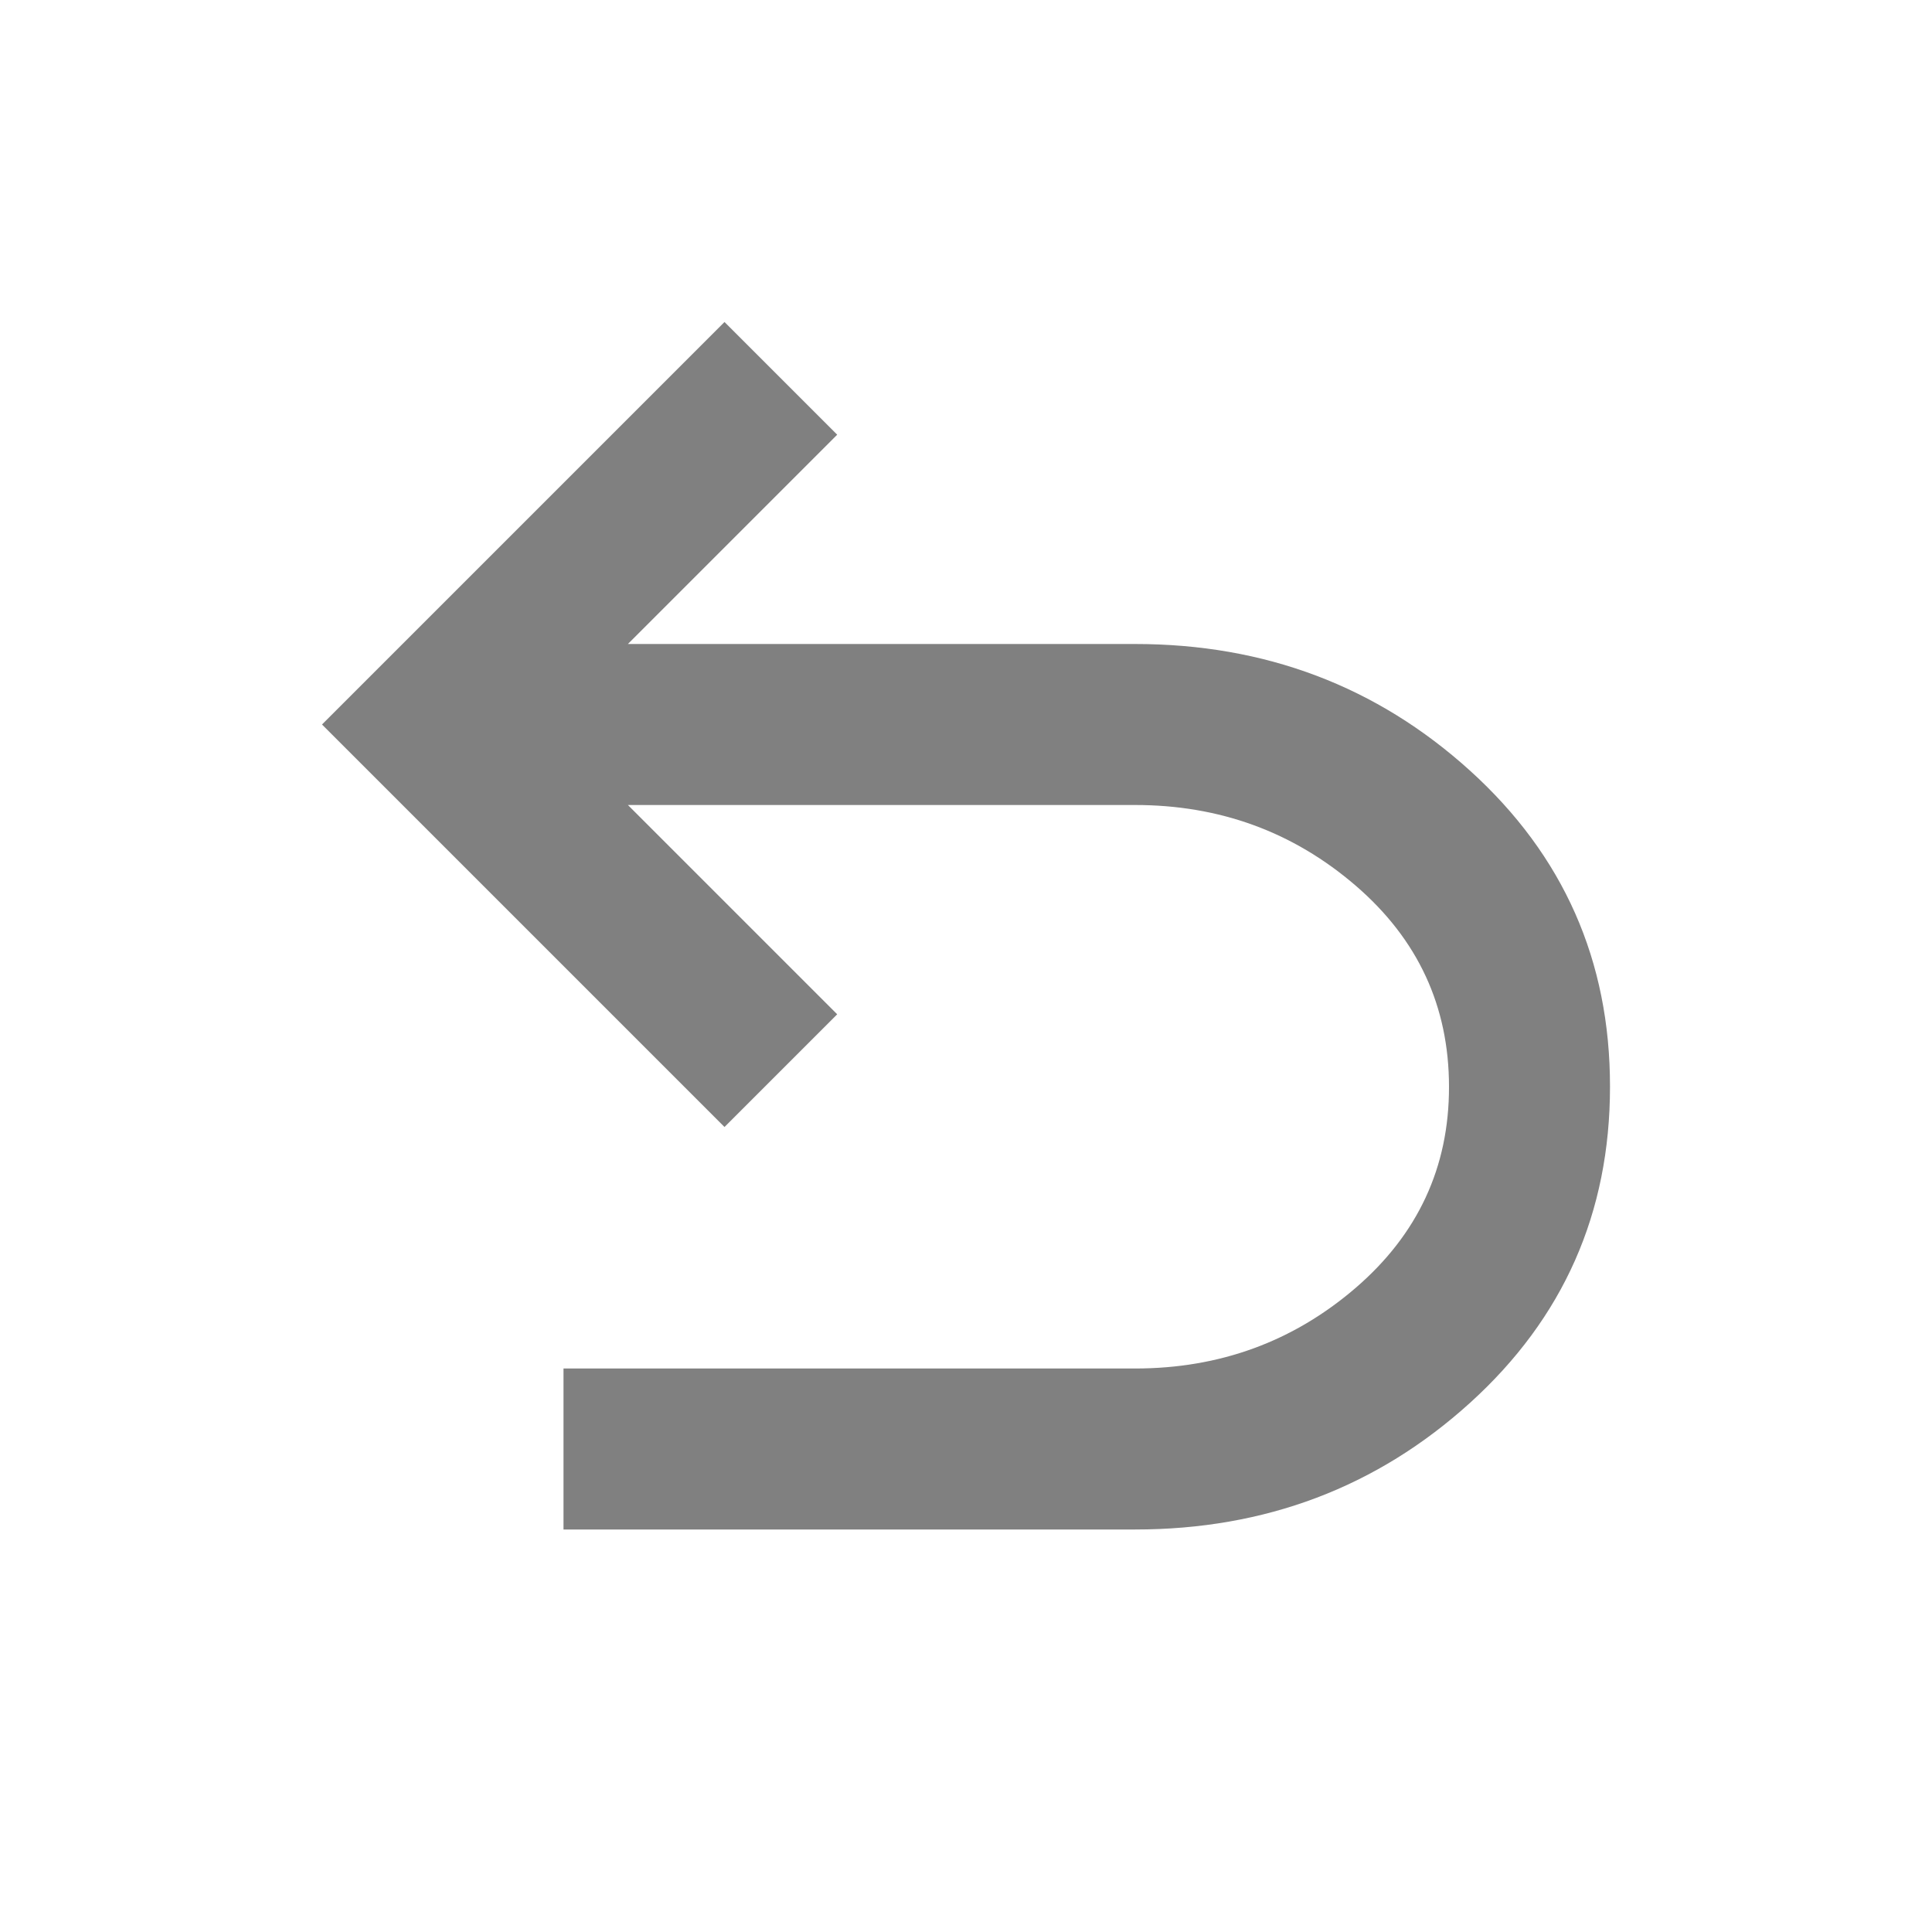
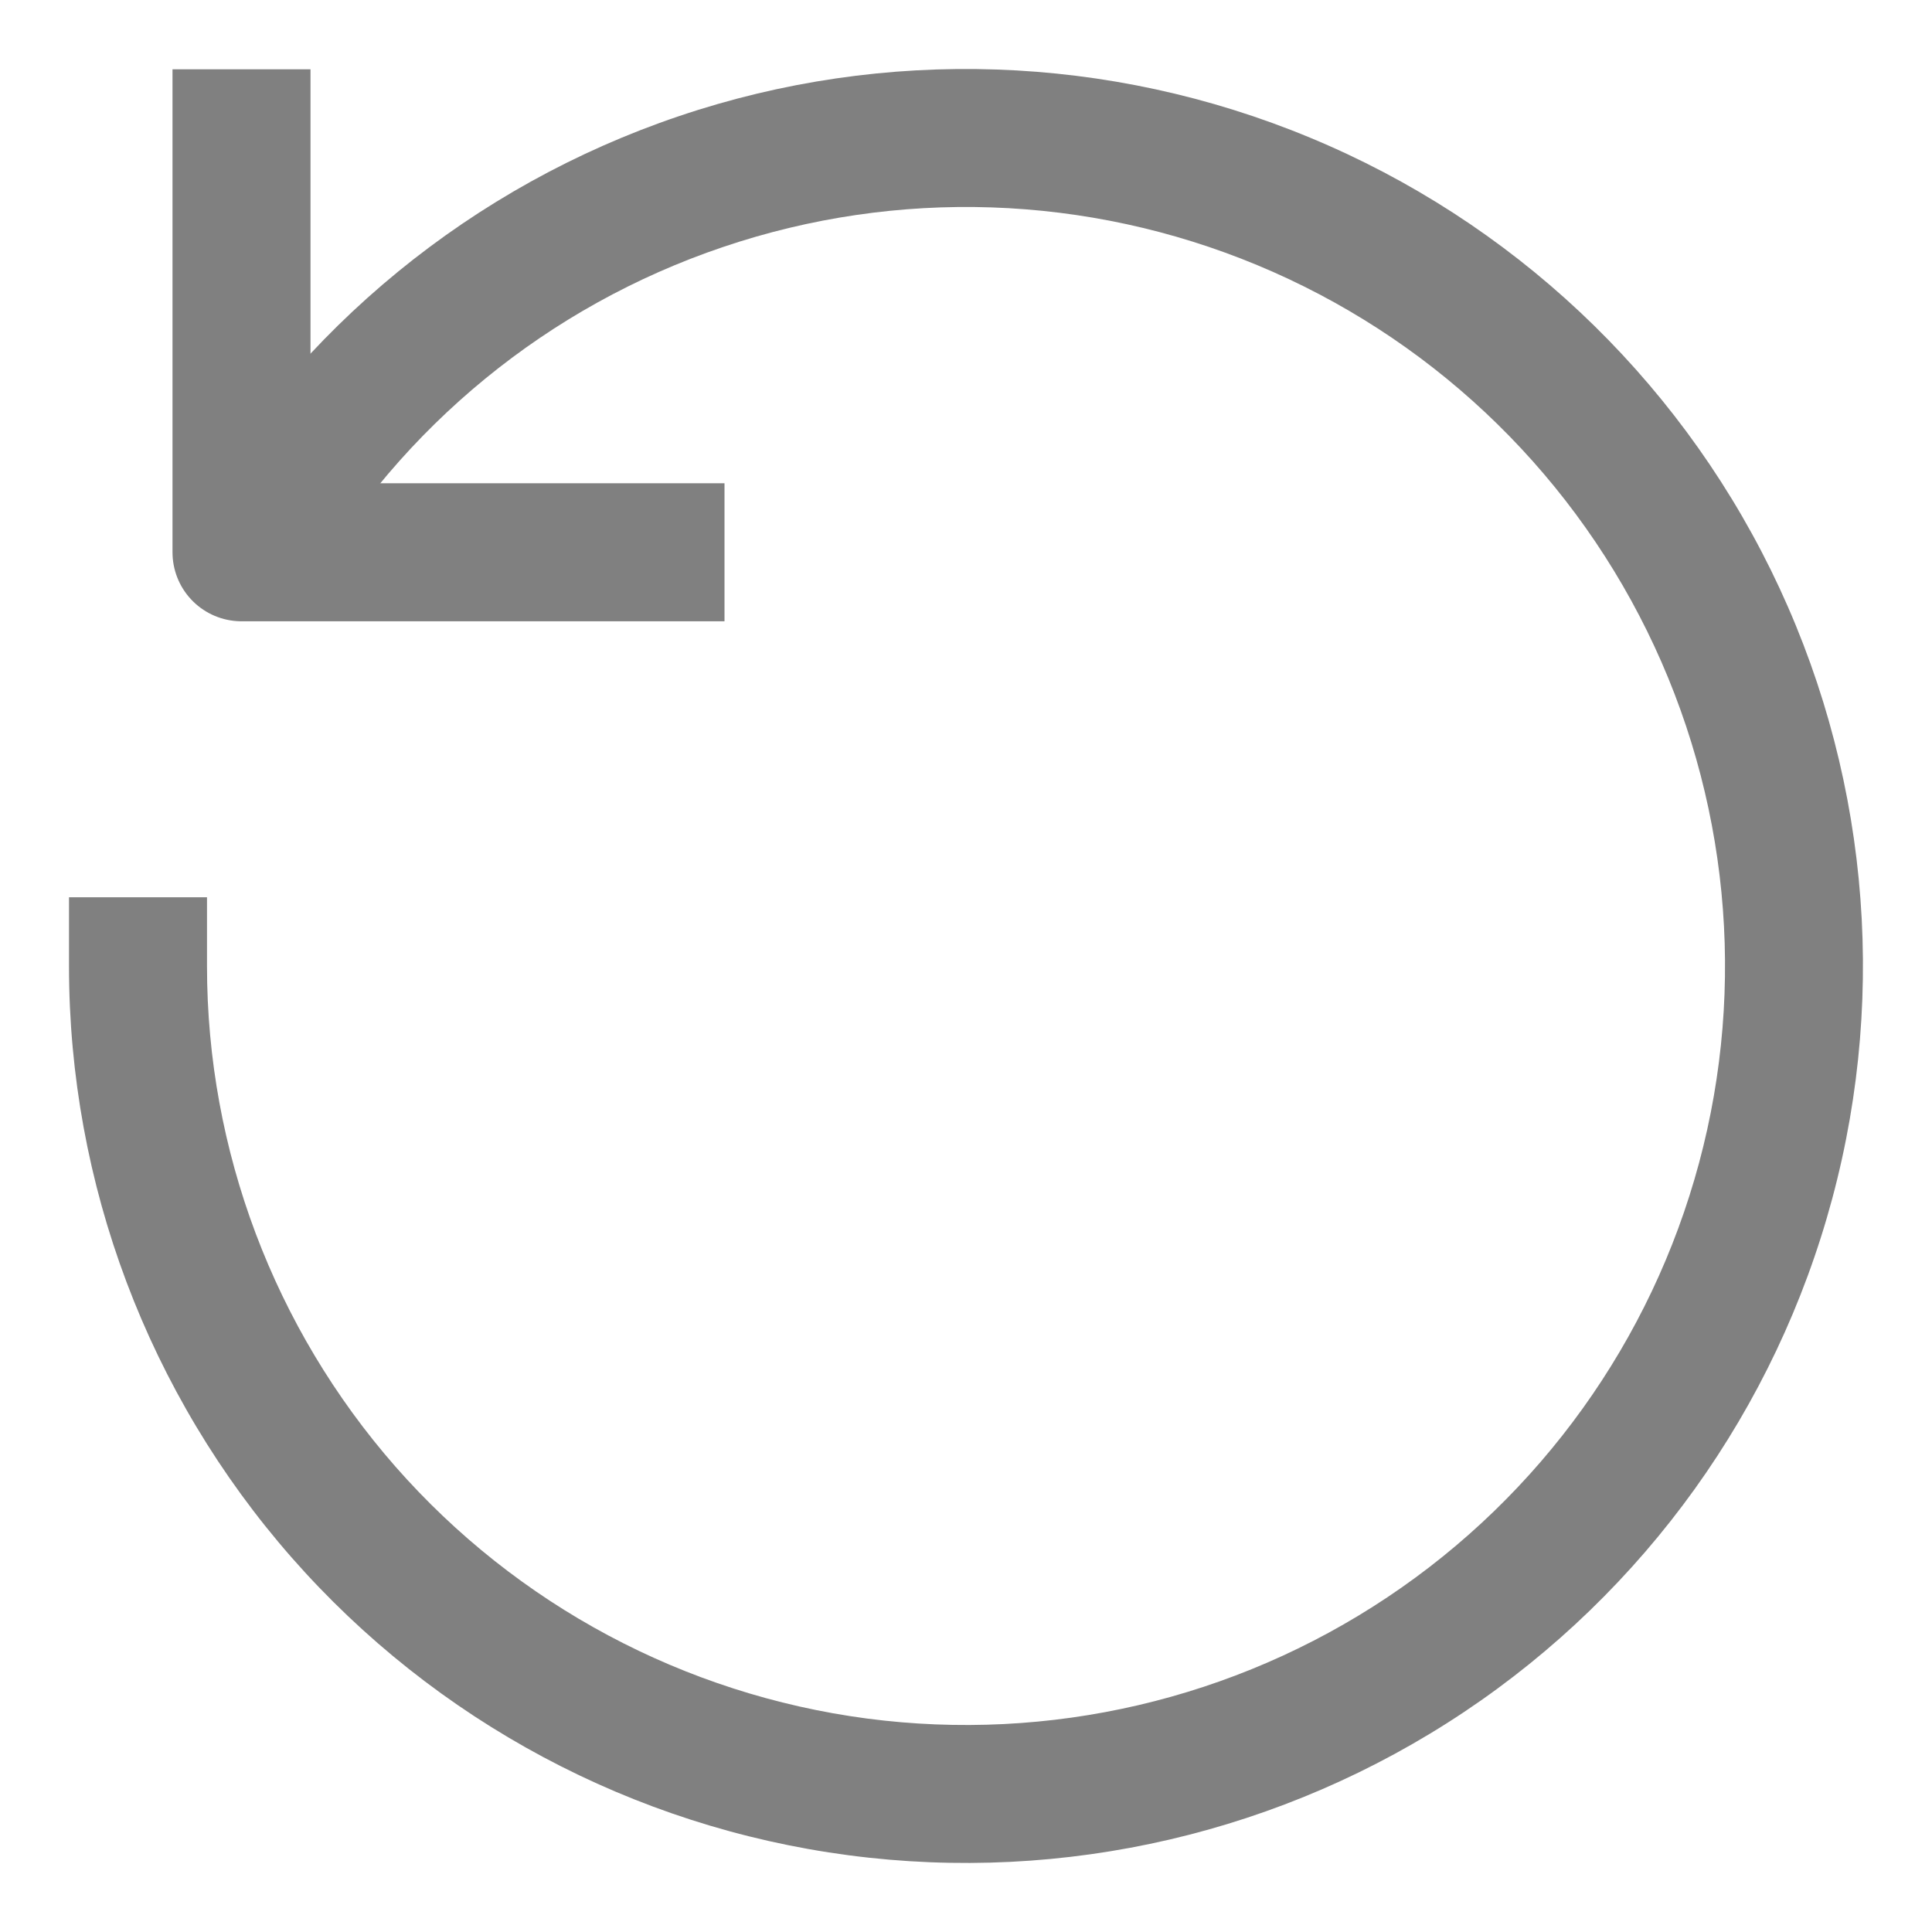
- <svg xmlns="http://www.w3.org/2000/svg" width="18" height="18" viewBox="0 0 18 18" fill="none">
-   <g id="Zoom_Icon">
-     <path id="Vector" d="M5.25 14.25V12.75H10.575C11.363 12.75 12.047 12.5 12.629 12C13.21 11.5 13.501 10.875 13.5 10.125C13.5 9.375 13.21 8.75 12.629 8.25C12.047 7.75 11.363 7.5 10.575 7.5H5.85L7.8 9.45L6.75 10.5L3 6.75L6.75 3L7.8 4.05L5.85 6H10.575C11.787 6 12.828 6.394 13.697 7.181C14.566 7.969 15.001 8.95 15 10.125C15 11.3 14.566 12.281 13.697 13.069C12.829 13.856 11.788 14.25 10.575 14.25H5.25Z" fill="#808080" />
+ <svg xmlns="http://www.w3.org/2000/svg" width="14" height="14" viewBox="0 0 14 14" fill="none">
+   <g id="Group">
+     <path id="Vector" d="M1.376 3.741C1.237 3.98 1.319 4.286 1.558 4.425C1.797 4.563 2.103 4.482 2.241 4.243L1.376 3.741ZM1.5 7.002L1.5 6.502L0.5 6.502L0.5 7.002L1.5 7.002ZM2.241 4.243C2.91 3.088 3.975 2.217 5.239 1.79L4.919 0.842C3.425 1.347 2.166 2.377 1.376 3.741L2.241 4.243ZM5.239 1.79C6.503 1.362 7.878 1.409 9.11 1.921L9.494 0.998C8.038 0.393 6.412 0.337 4.919 0.842L5.239 1.79ZM9.11 1.921C10.342 2.433 11.346 3.375 11.935 4.572L12.832 4.13C12.136 2.716 10.95 1.602 9.494 0.998L9.11 1.921ZM11.935 4.572C12.524 5.769 12.658 7.139 12.312 8.427L13.277 8.686C13.686 7.164 13.528 5.545 12.832 4.13L11.935 4.572ZM12.312 8.427C11.966 9.715 11.163 10.834 10.054 11.574L10.609 12.406C11.92 11.531 12.868 10.209 13.277 8.686L12.312 8.427ZM10.054 11.574C8.944 12.315 7.604 12.627 6.281 12.453L6.15 13.444C7.713 13.65 9.298 13.281 10.609 12.406L10.054 11.574ZM6.281 12.453C4.959 12.278 3.745 11.63 2.865 10.627L2.113 11.286C3.153 12.471 4.588 13.238 6.15 13.444L6.281 12.453ZM2.865 10.627C1.986 9.624 1.5 8.335 1.5 7.002L0.5 7.002C0.5 8.578 1.074 10.101 2.113 11.286L2.865 10.627Z" fill="#808080" />
+     <path id="Vector_2" d="M4.75 4.002H1.75V1.002" stroke="#808080" stroke-linecap="square" stroke-linejoin="round" />
  </g>
</svg>
